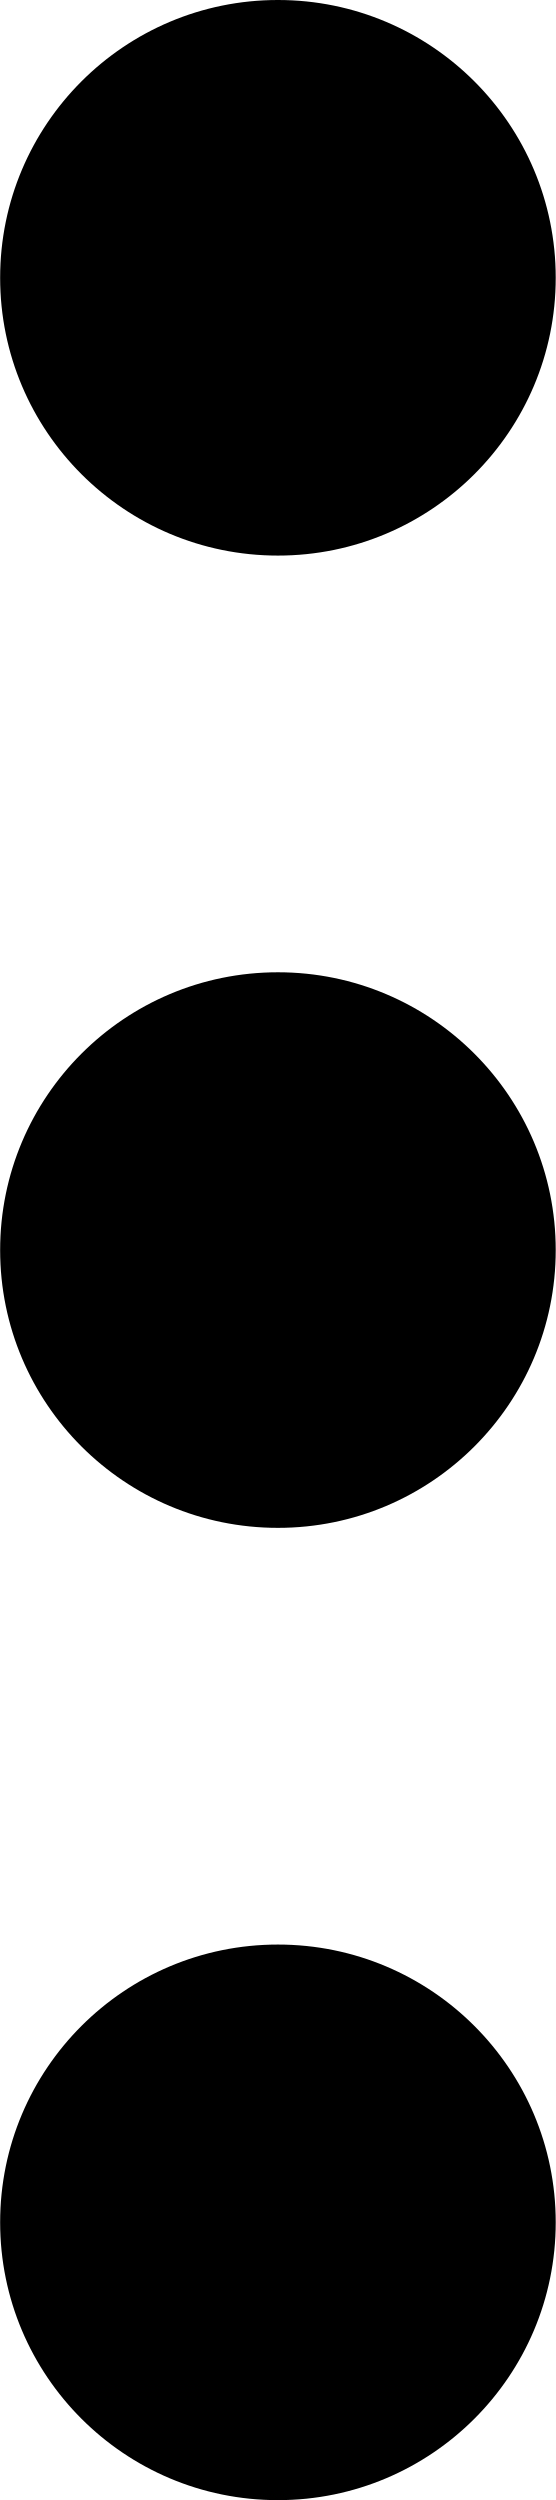
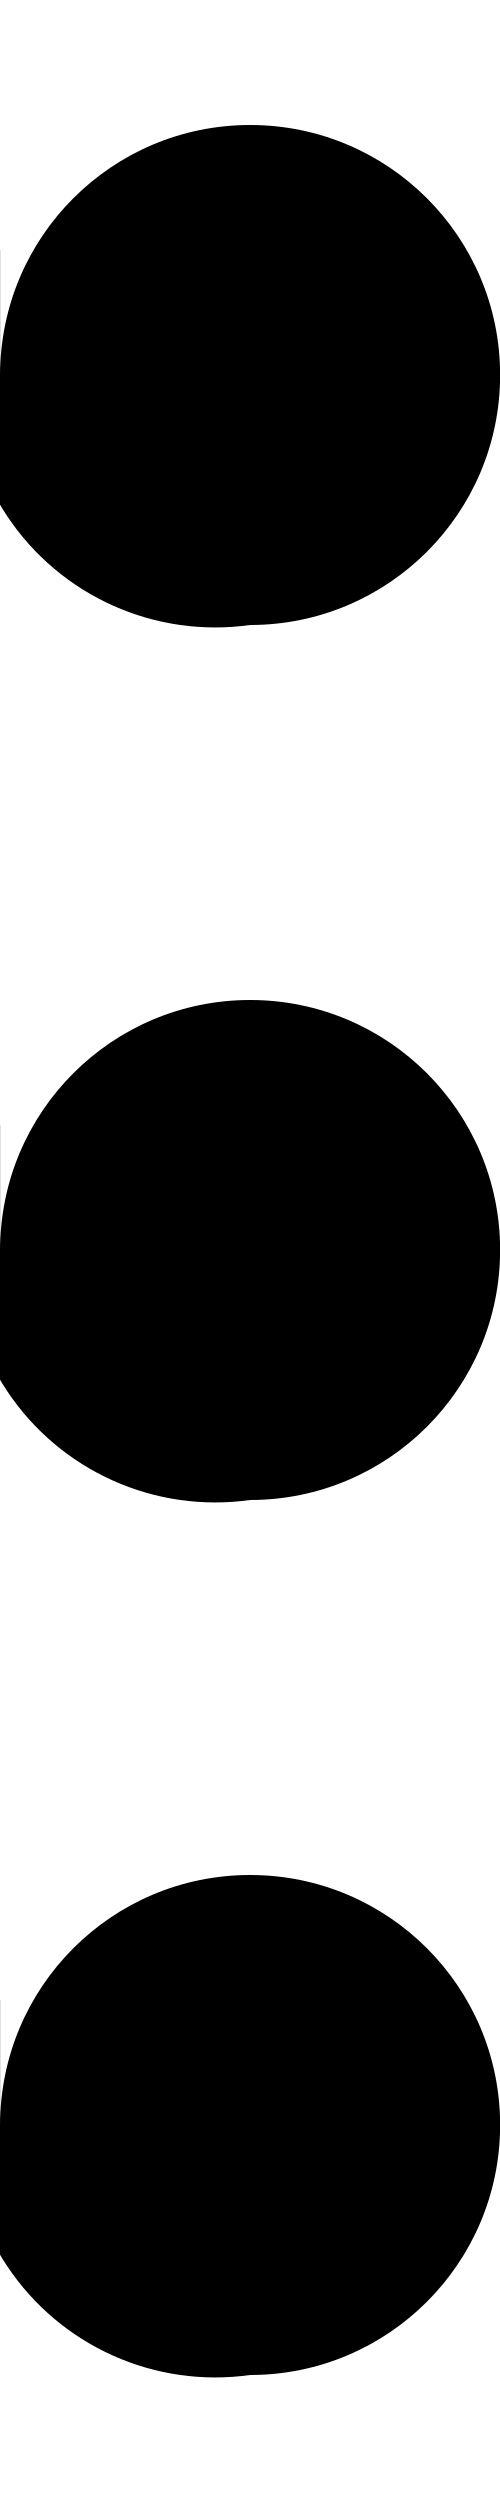
- <svg xmlns="http://www.w3.org/2000/svg" width="4" height="17.999" viewBox="0 0 4 17.999">
-   <path id="Union_3" data-name="Union 3" d="M-9887,1421a2,2,0,0,1,2-2,2,2,0,0,1,2,2,2,2,0,0,1-2,2A2,2,0,0,1-9887,1421Zm0-7a2,2,0,0,1,2-2,2,2,0,0,1,2,2,2,2,0,0,1-2,2A2,2,0,0,1-9887,1414Zm0-7a2,2,0,0,1,2-2,2,2,0,0,1,2,2,2,2,0,0,1-2,2A2,2,0,0,1-9887,1407Z" transform="translate(9887.001 -1405)" />
+ <svg xmlns="http://www.w3.org/2000/svg" width="4" height="20" viewBox="0 0 4 20">
+   <path id="Union_3" data-name="Union 3" d="M-9887,1422a2,2,0,0,1,2-2,2,2,0,0,1,2,2,2,2,0,0,1-2,2A2,2,0,0,1-9887,1421Zm0-7a2,2,0,0,1,2-2,2,2,0,0,1,2,2,2,2,0,0,1-2,2A2,2,0,0,1-9887,1414Zm0-7a2,2,0,0,1,2-2,2,2,0,0,1,2,2,2,2,0,0,1-2,2A2,2,0,0,1-9887,1407Z" transform="translate(9887.001 -1405)" />
</svg>
